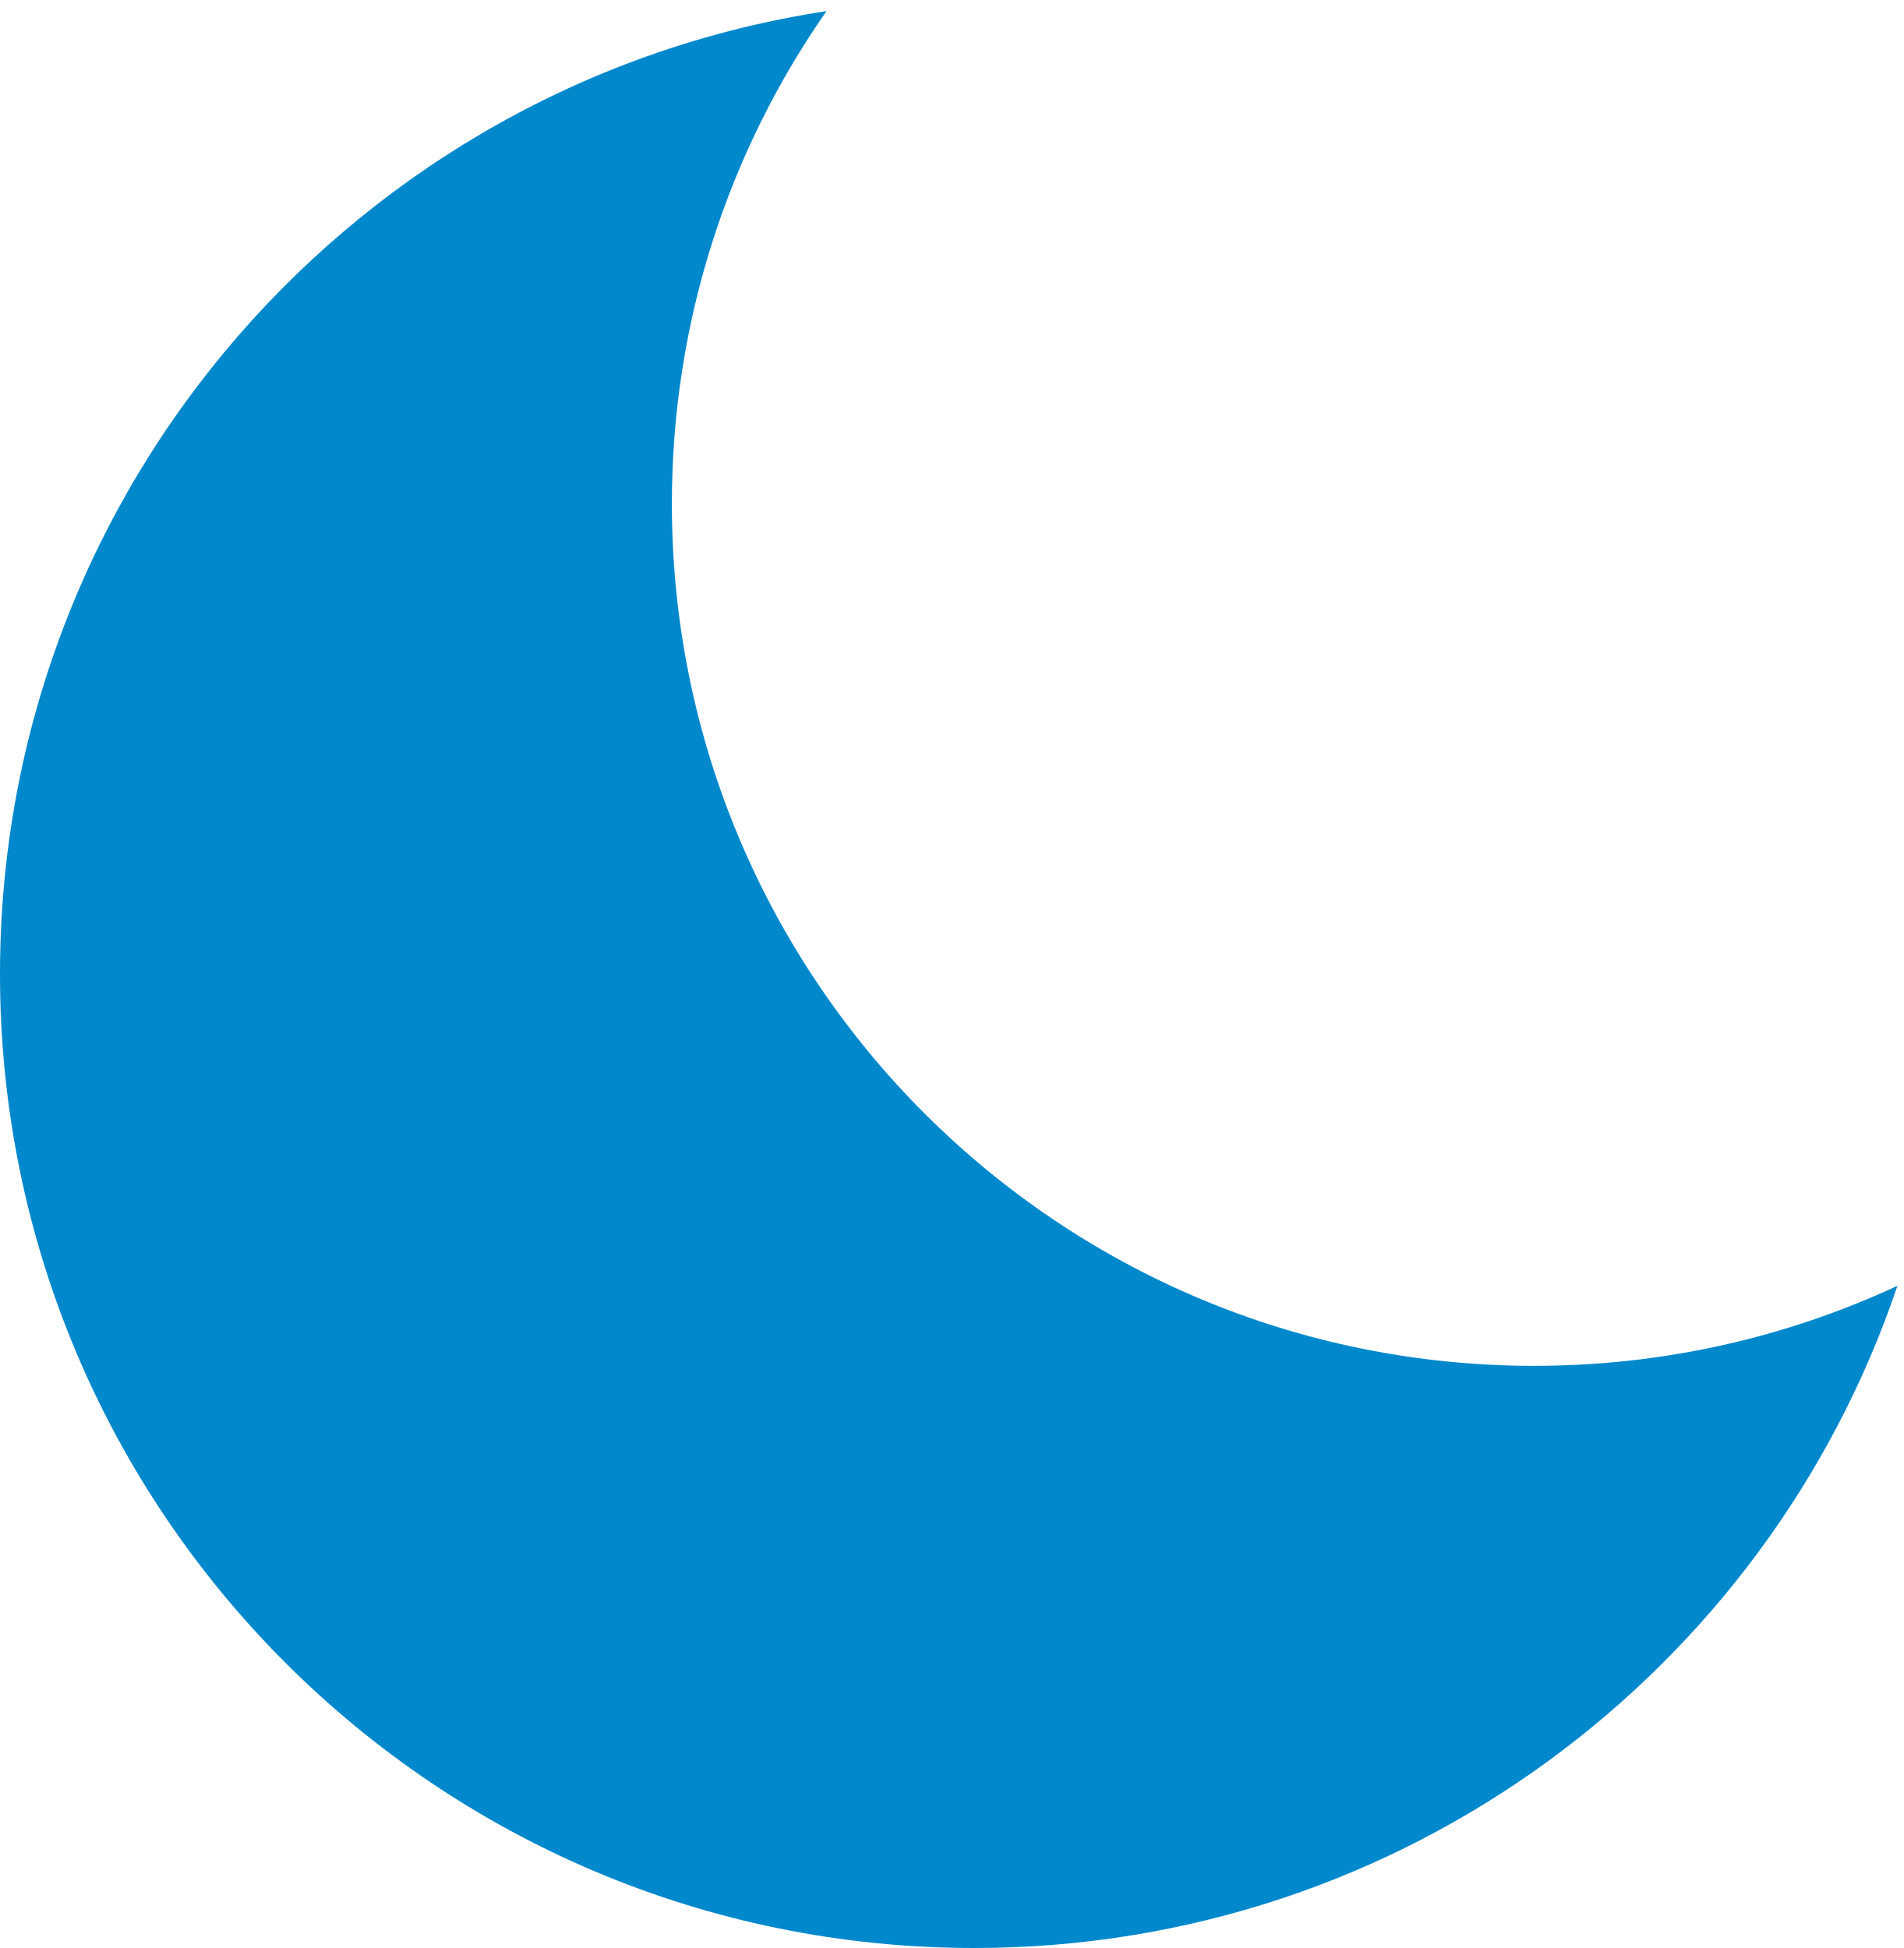
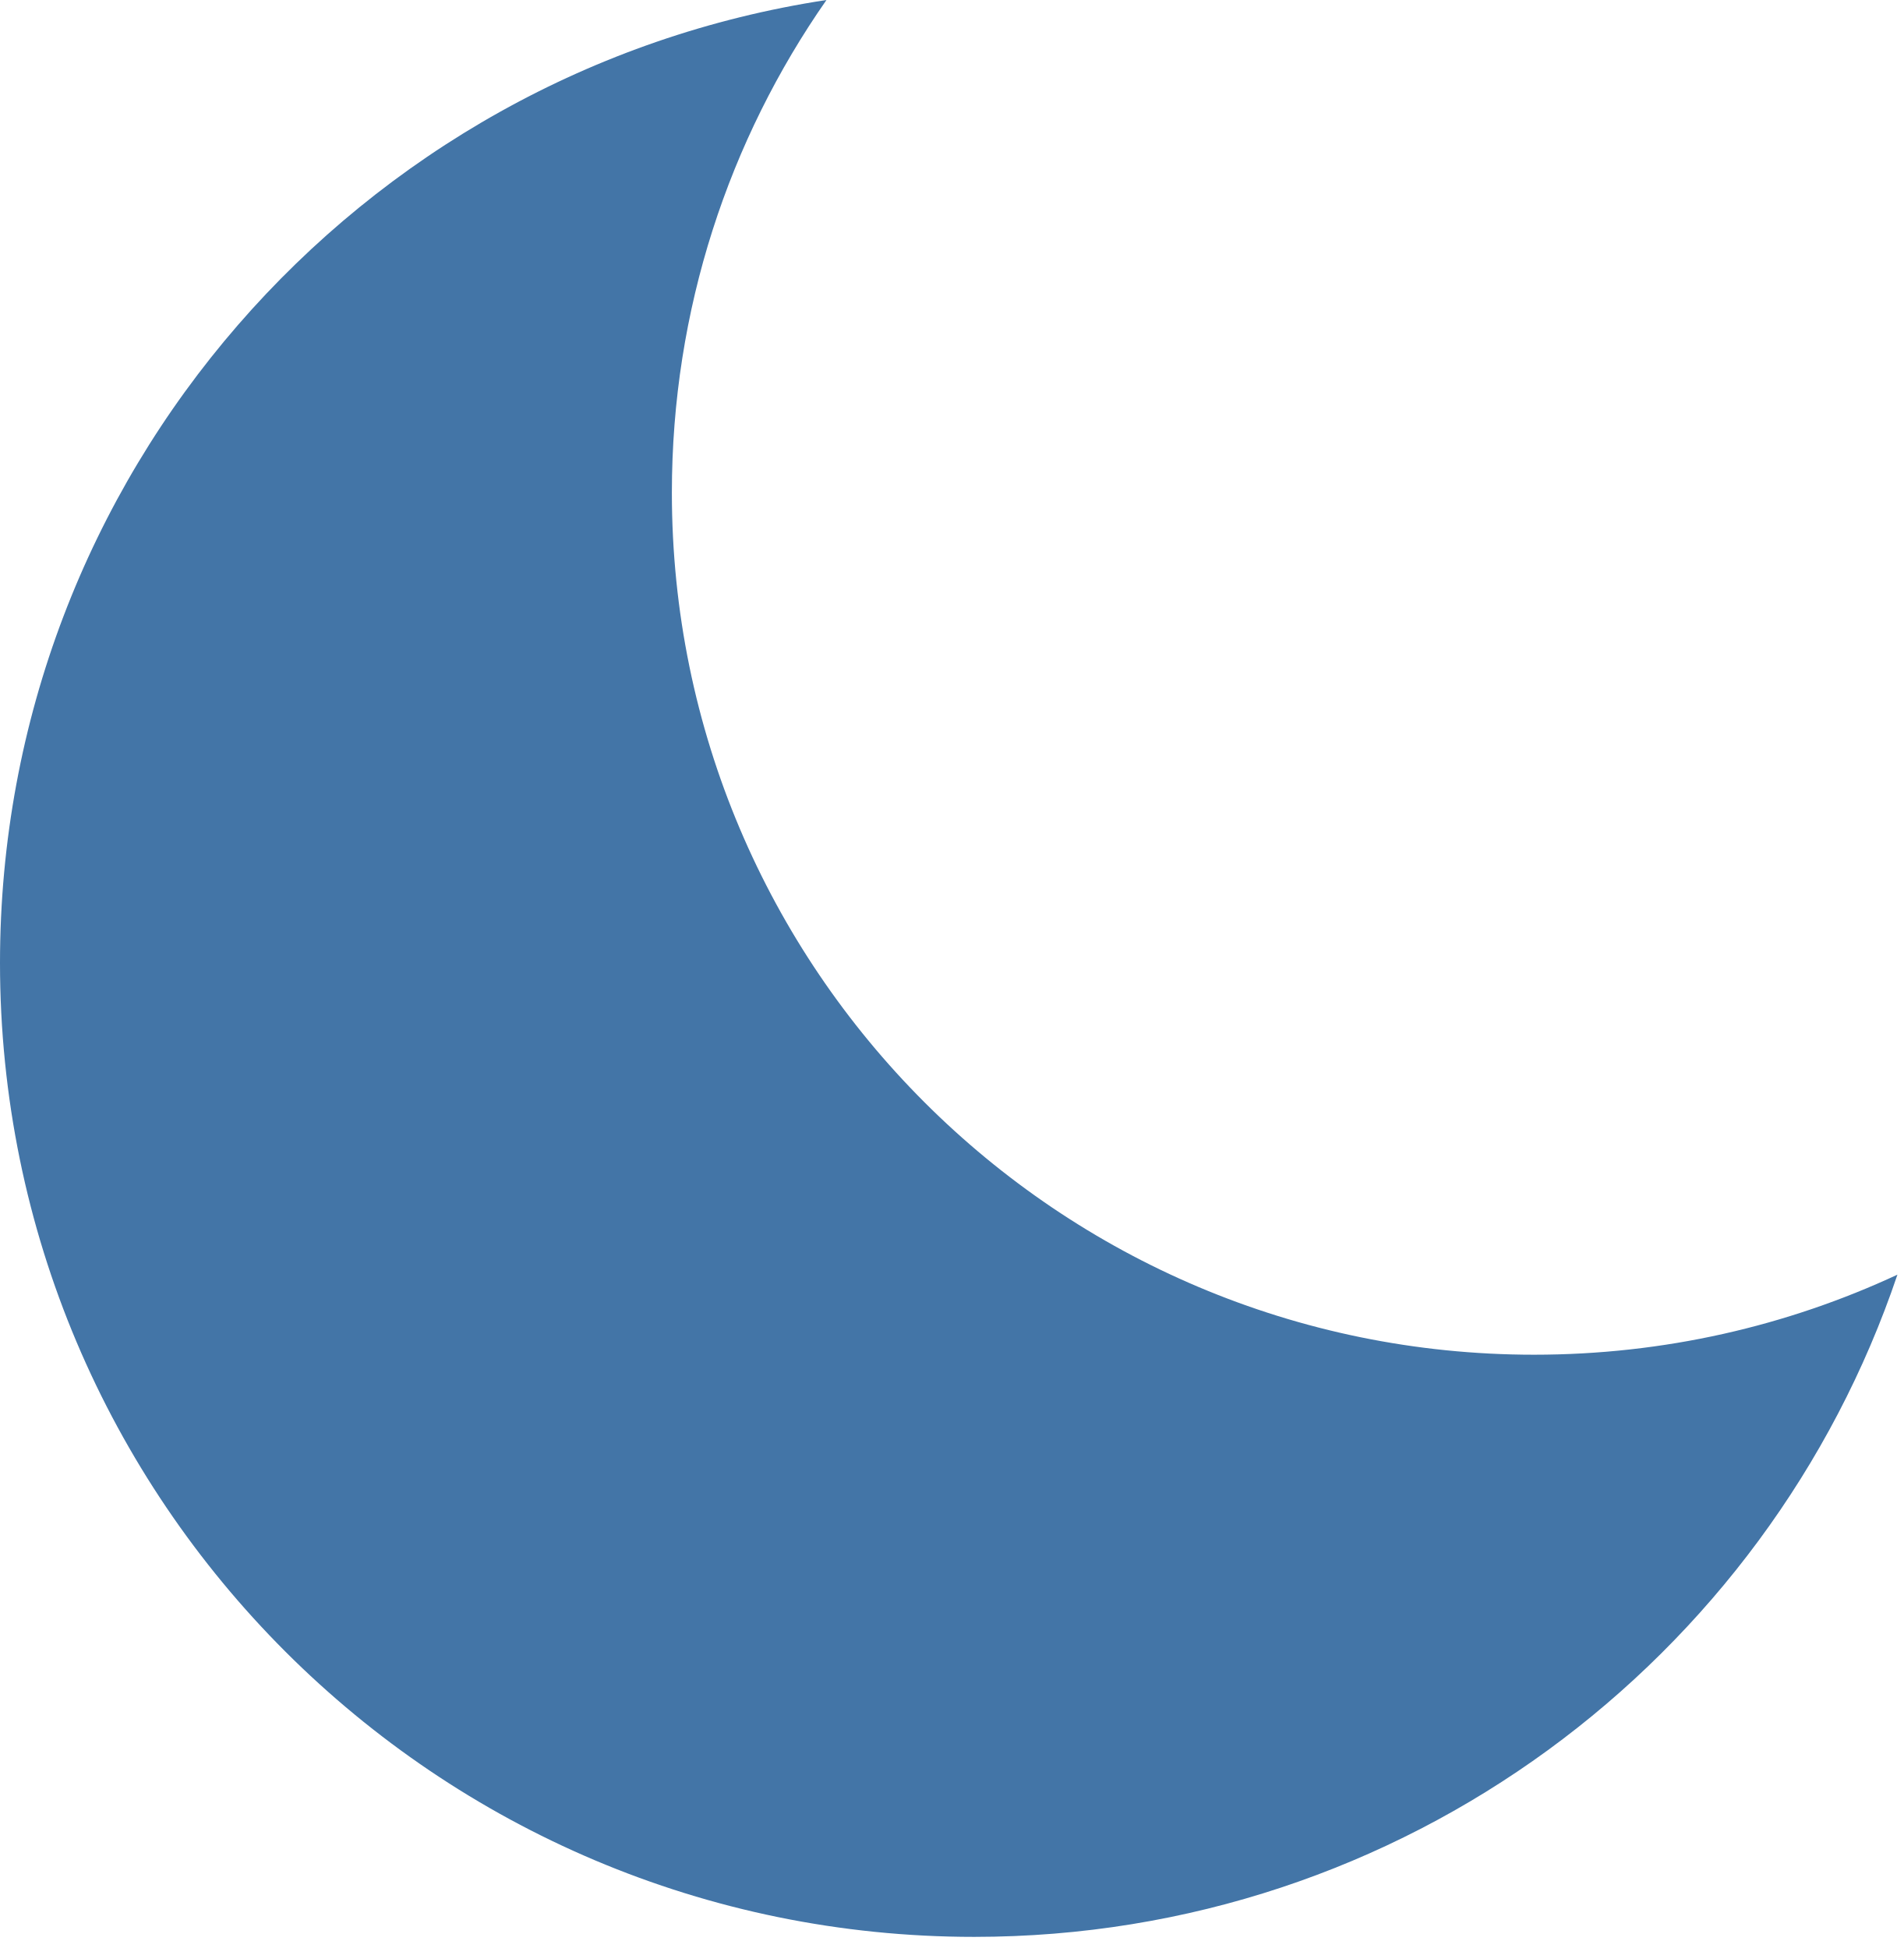
<svg xmlns="http://www.w3.org/2000/svg" width="85px" height="87px" viewBox="0 0 85 87" version="1.1">
  <defs />
  <g id="Page-1" stroke="none" stroke-width="1" fill="none" fill-rule="evenodd">
-     <path d="M36.903,0.497 C16.009,3.676 0,21.718 0,43.5 C0,67.524 19.476,87 43.5,87 C62.654,87 78.917,74.62 84.723,57.425 C79.793,59.719 74.296,61 68.5,61 C47.237,61 30,43.763 30,22.5 C30,14.319 32.552,6.734 36.903,0.497 Z" id="darkmode" fill="#0088CC" />
+     <path d="M36.903,-1.42952414e-06 C32.552,6.237 30,13.822 30,22.003 C30,43.266 47.237,60.503 68.5,60.503 C74.296,60.503 79.793,59.222 84.723,56.928 C78.917,74.123 62.654,86.503 43.5,86.503 C19.476,86.503 0,67.027 0,43.003 C0,21.221 16.009,3.179 36.903,3.33066907e-16 Z" id="darkmode" fill="#4375A7" />
  </g>
</svg>
